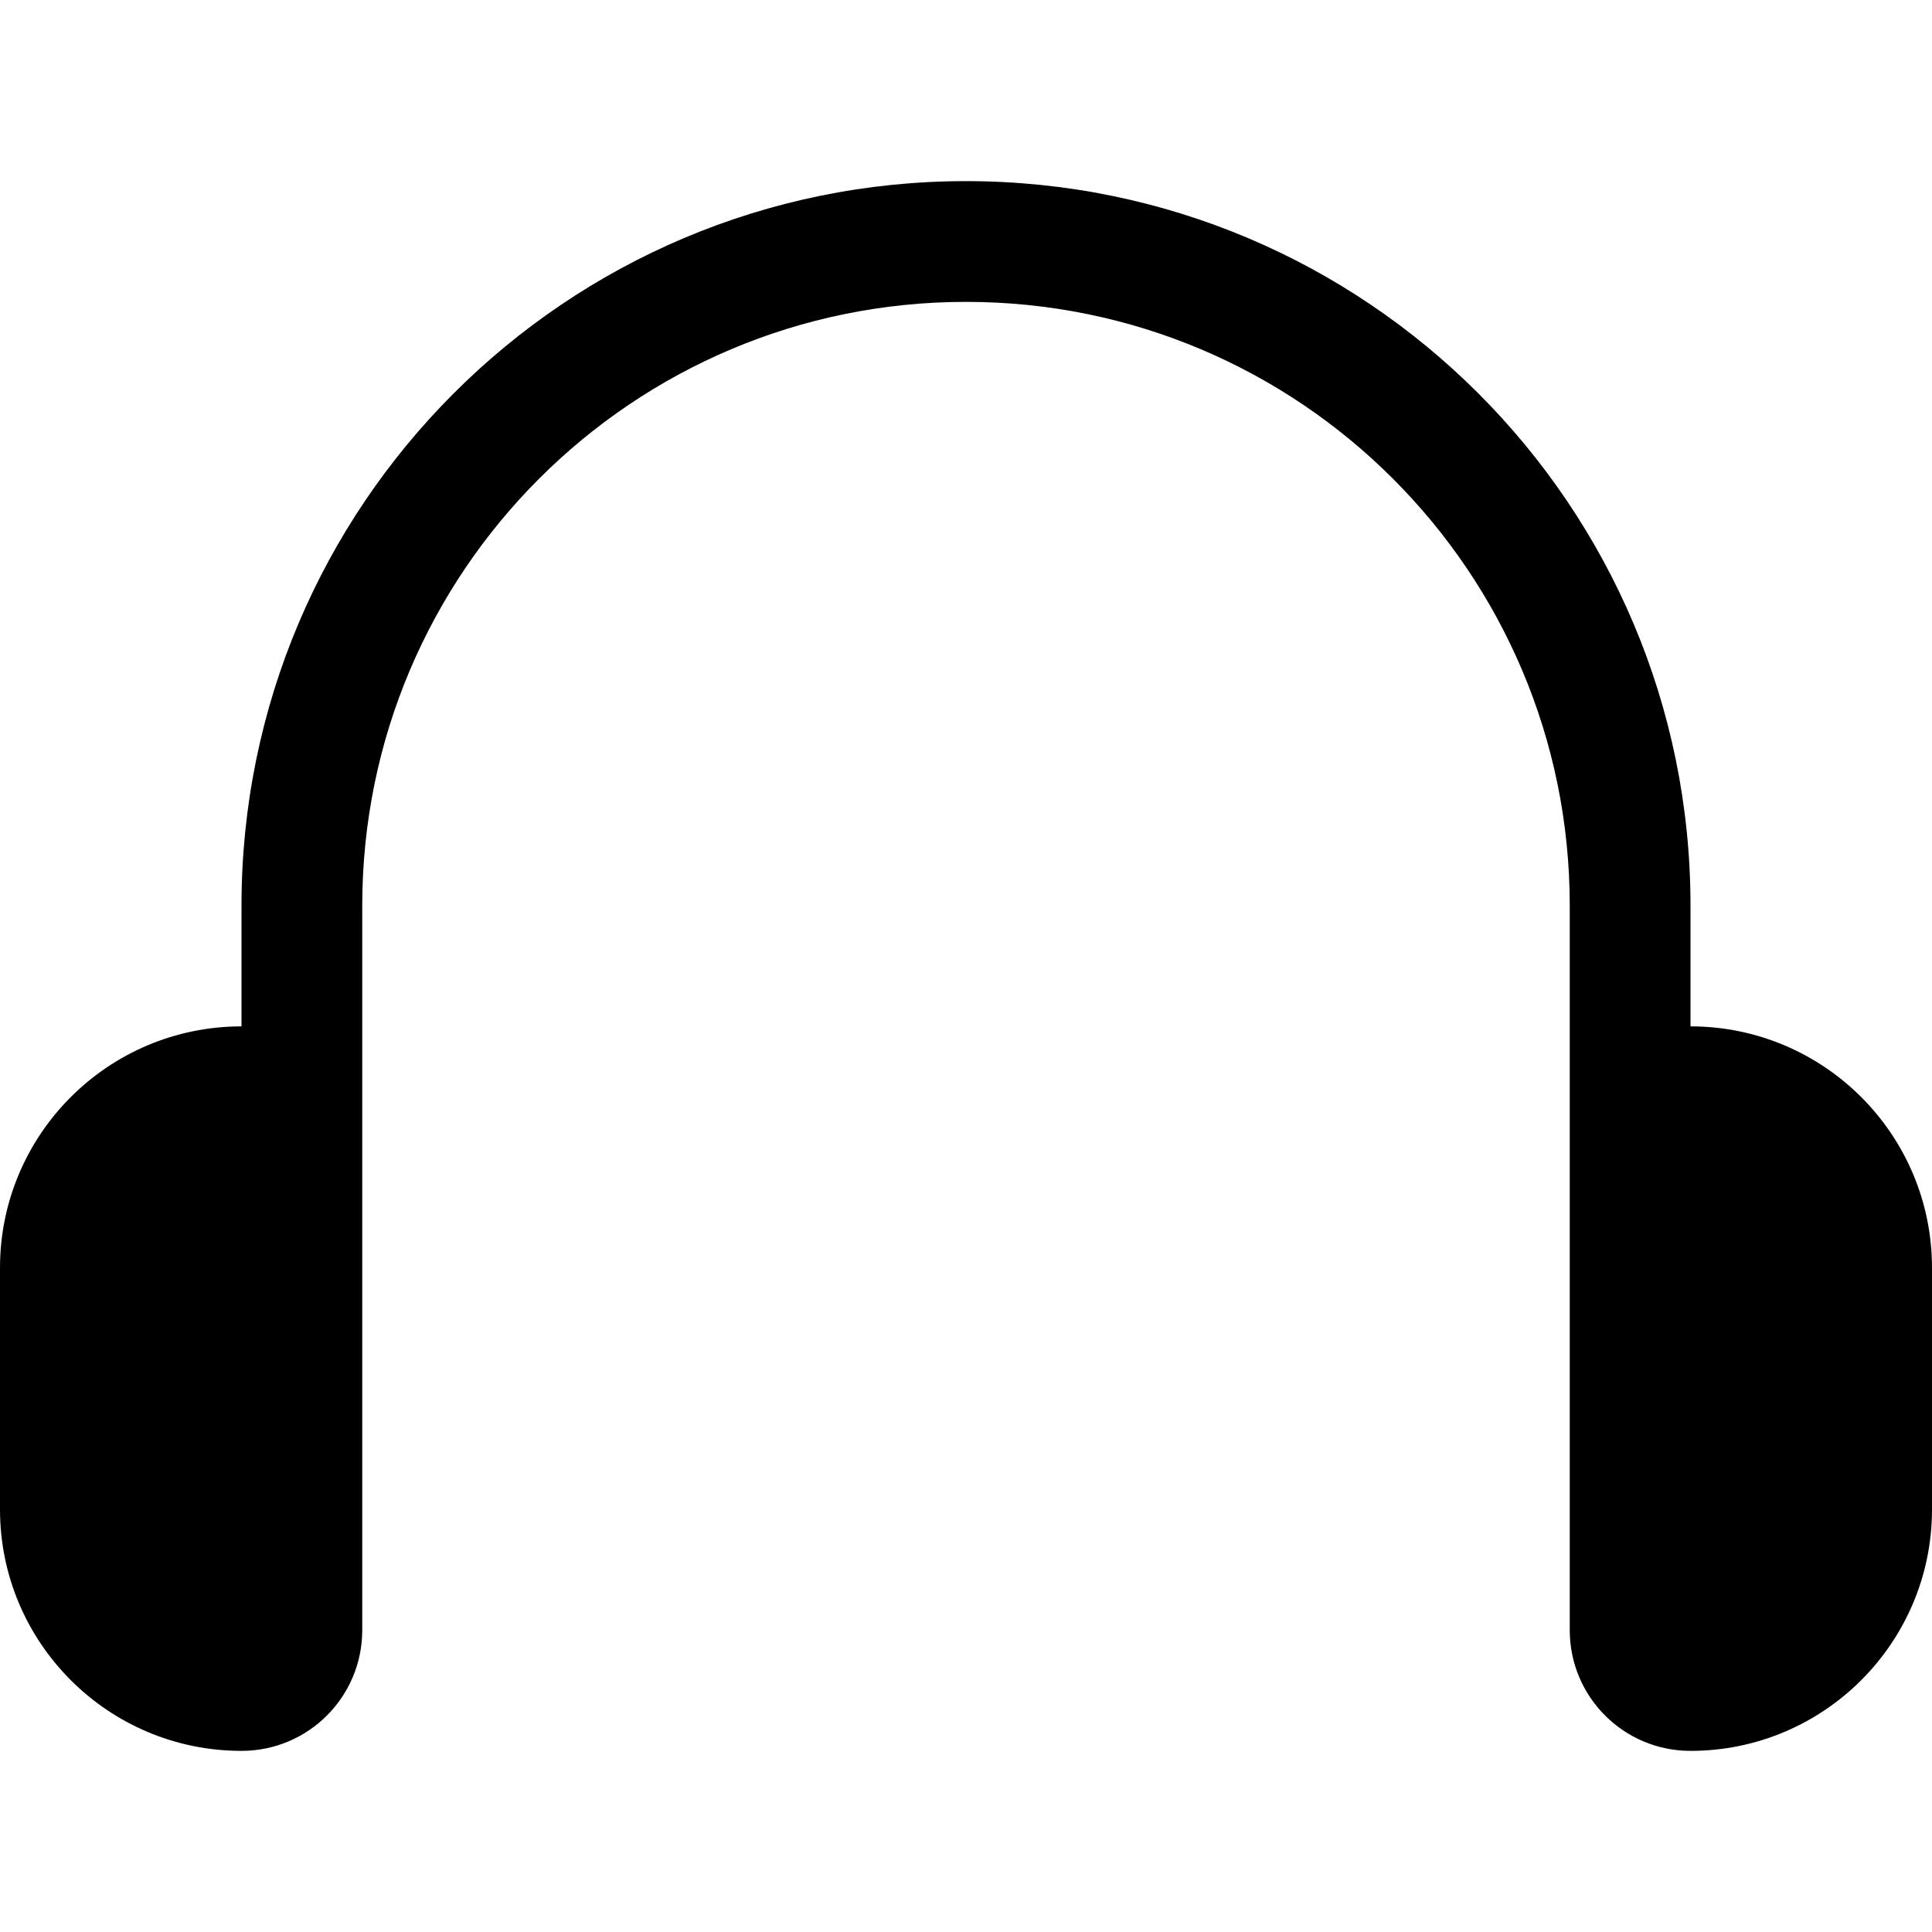
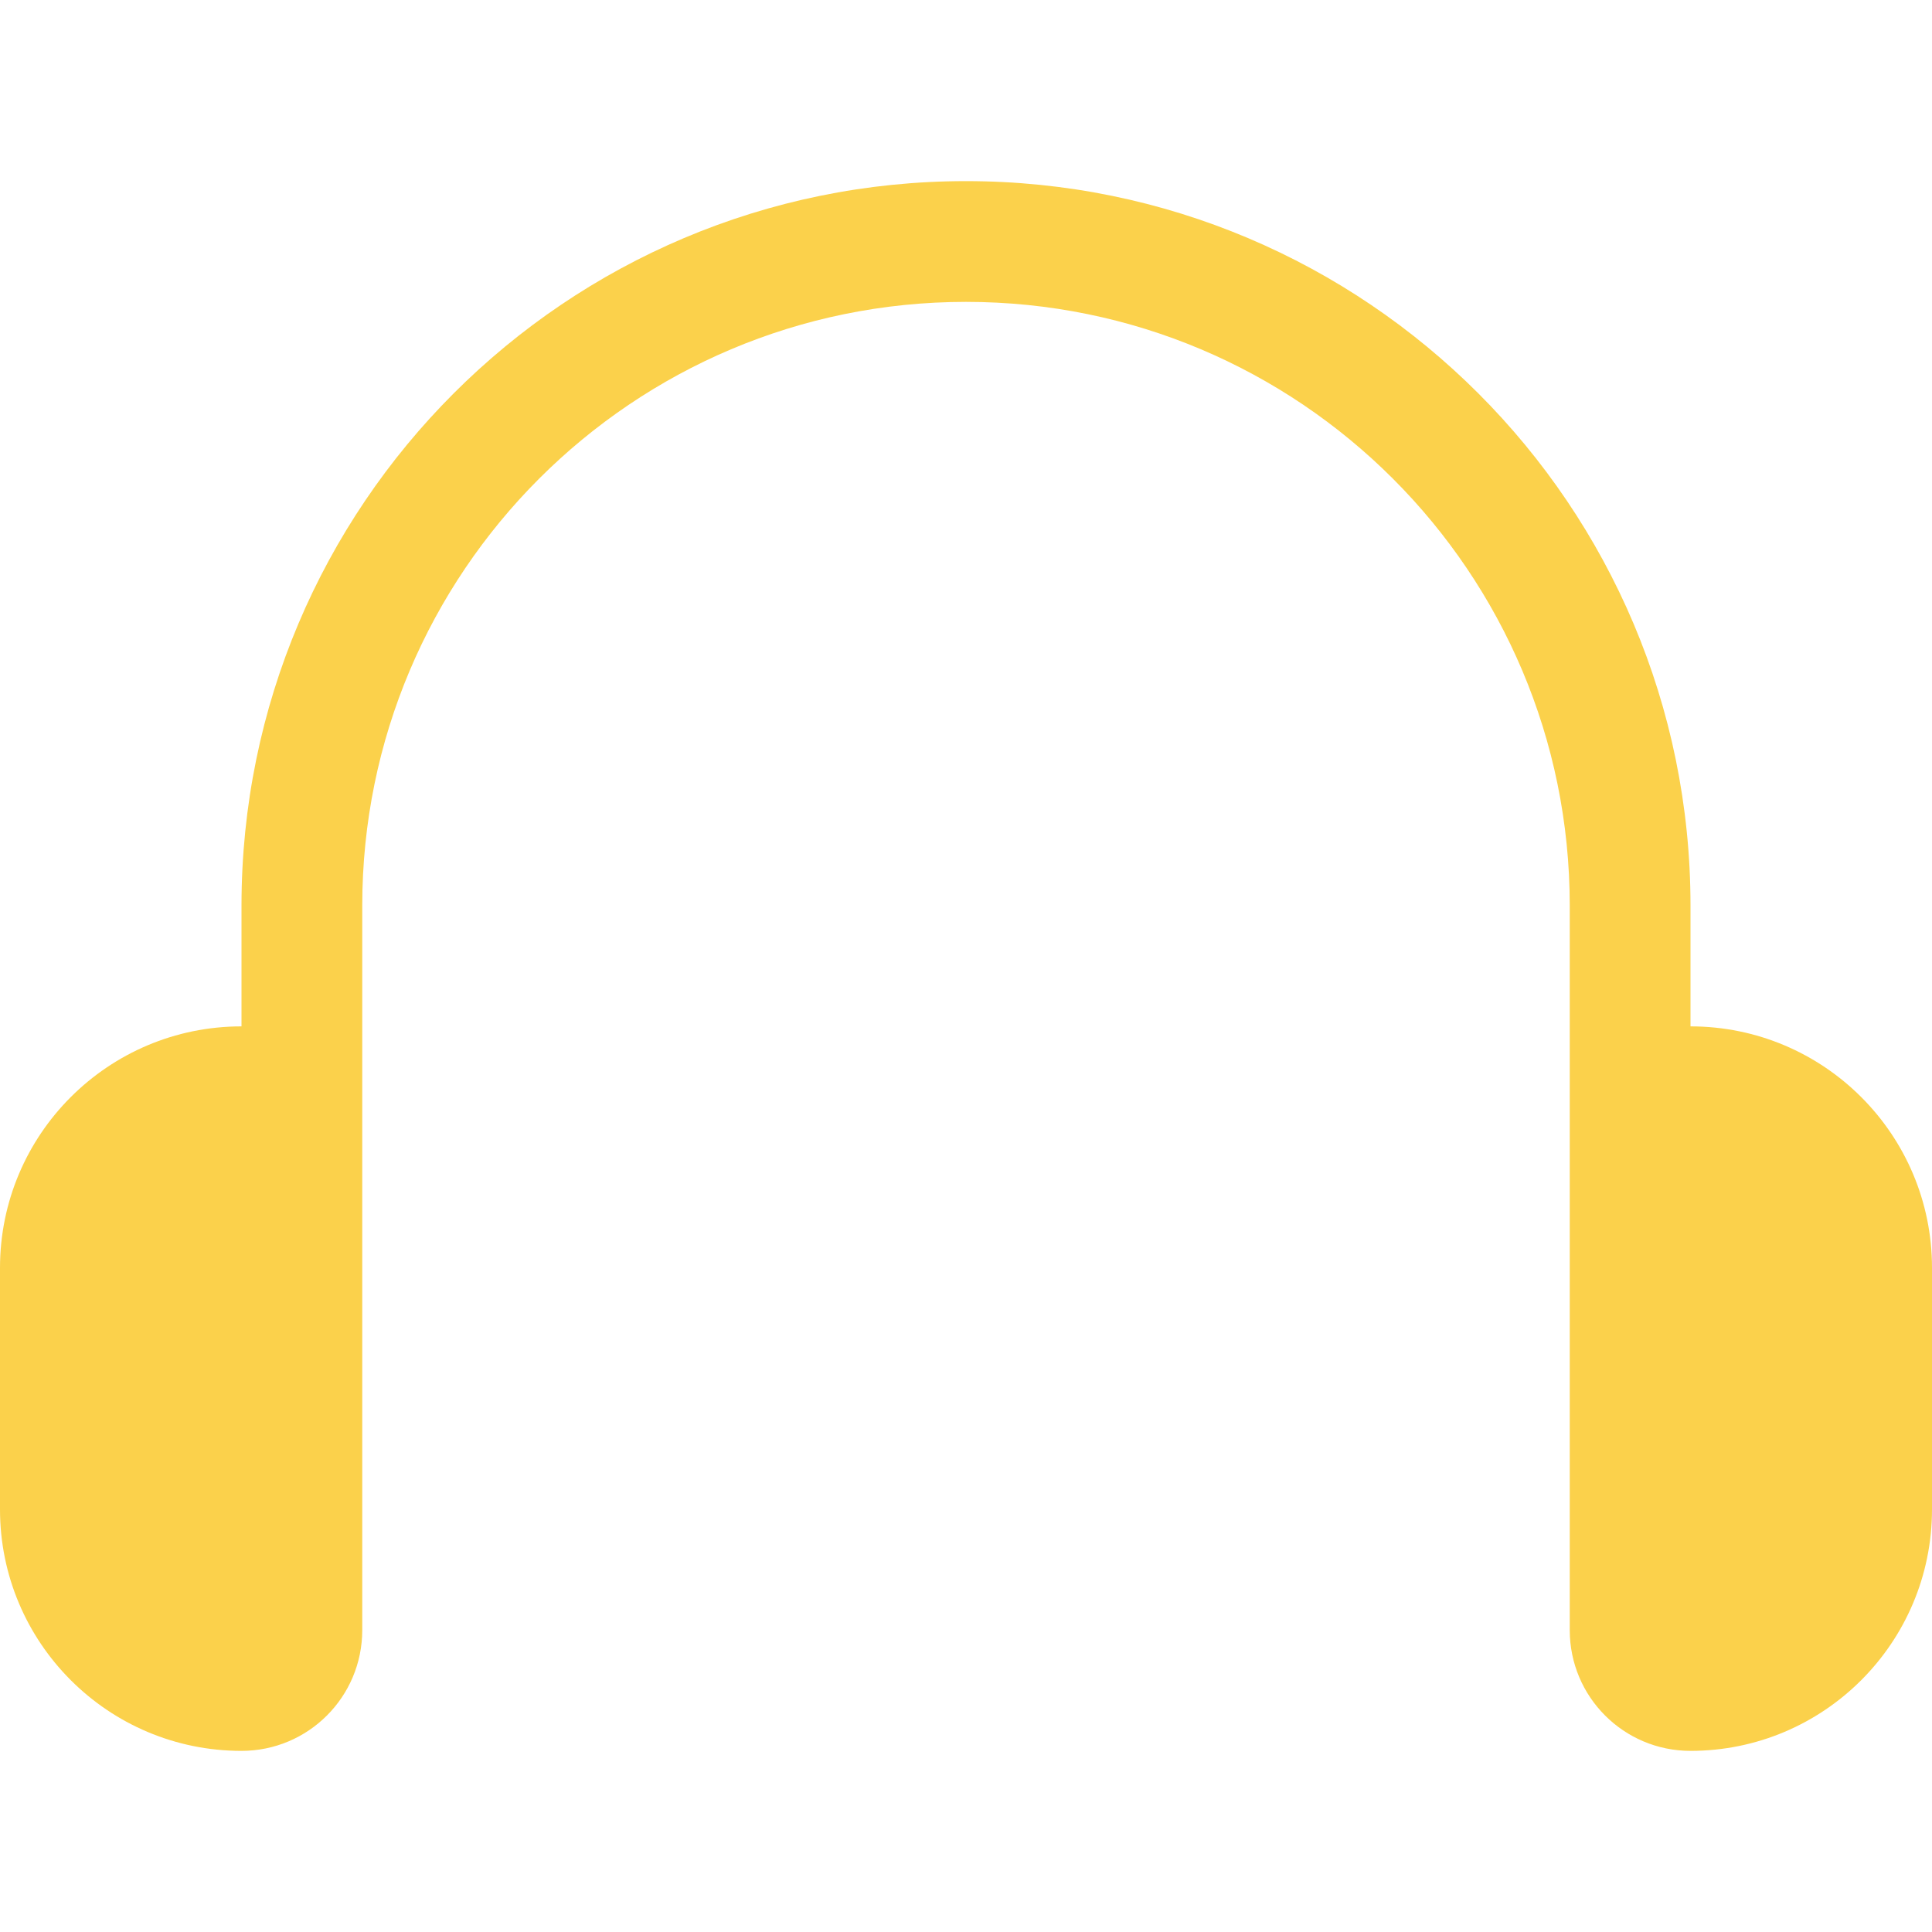
- <svg xmlns="http://www.w3.org/2000/svg" version="1.1" id="Layer_1" x="0px" y="0px" width="512px" height="512px" viewBox="0 0 512 512" enable-background="new 0 0 512 512" xml:space="preserve">
+ <svg xmlns="http://www.w3.org/2000/svg" version="1.1" id="Layer_1" x="0px" y="0px" width="512px" height="512px" fill="#fbd14b" viewBox="0 0 512 512" enable-background="new 0 0 512 512" xml:space="preserve">
  <path d="M512,336v64c0,35.344-28.656,64-64,64c-17.688,0-32-14.313-32-32V240c0-88.375-71.625-160-160-160  c-88.359,0-160,71.625-160,160v192c0,17.688-14.313,32-32,32c-35.344,0-64-28.656-64-64v-64c0-35.344,28.656-64,64-64v-32  c0-106.031,85.969-192,192-192s192,85.969,192,192v32C483.344,272,512,300.656,512,336z" />
</svg>
